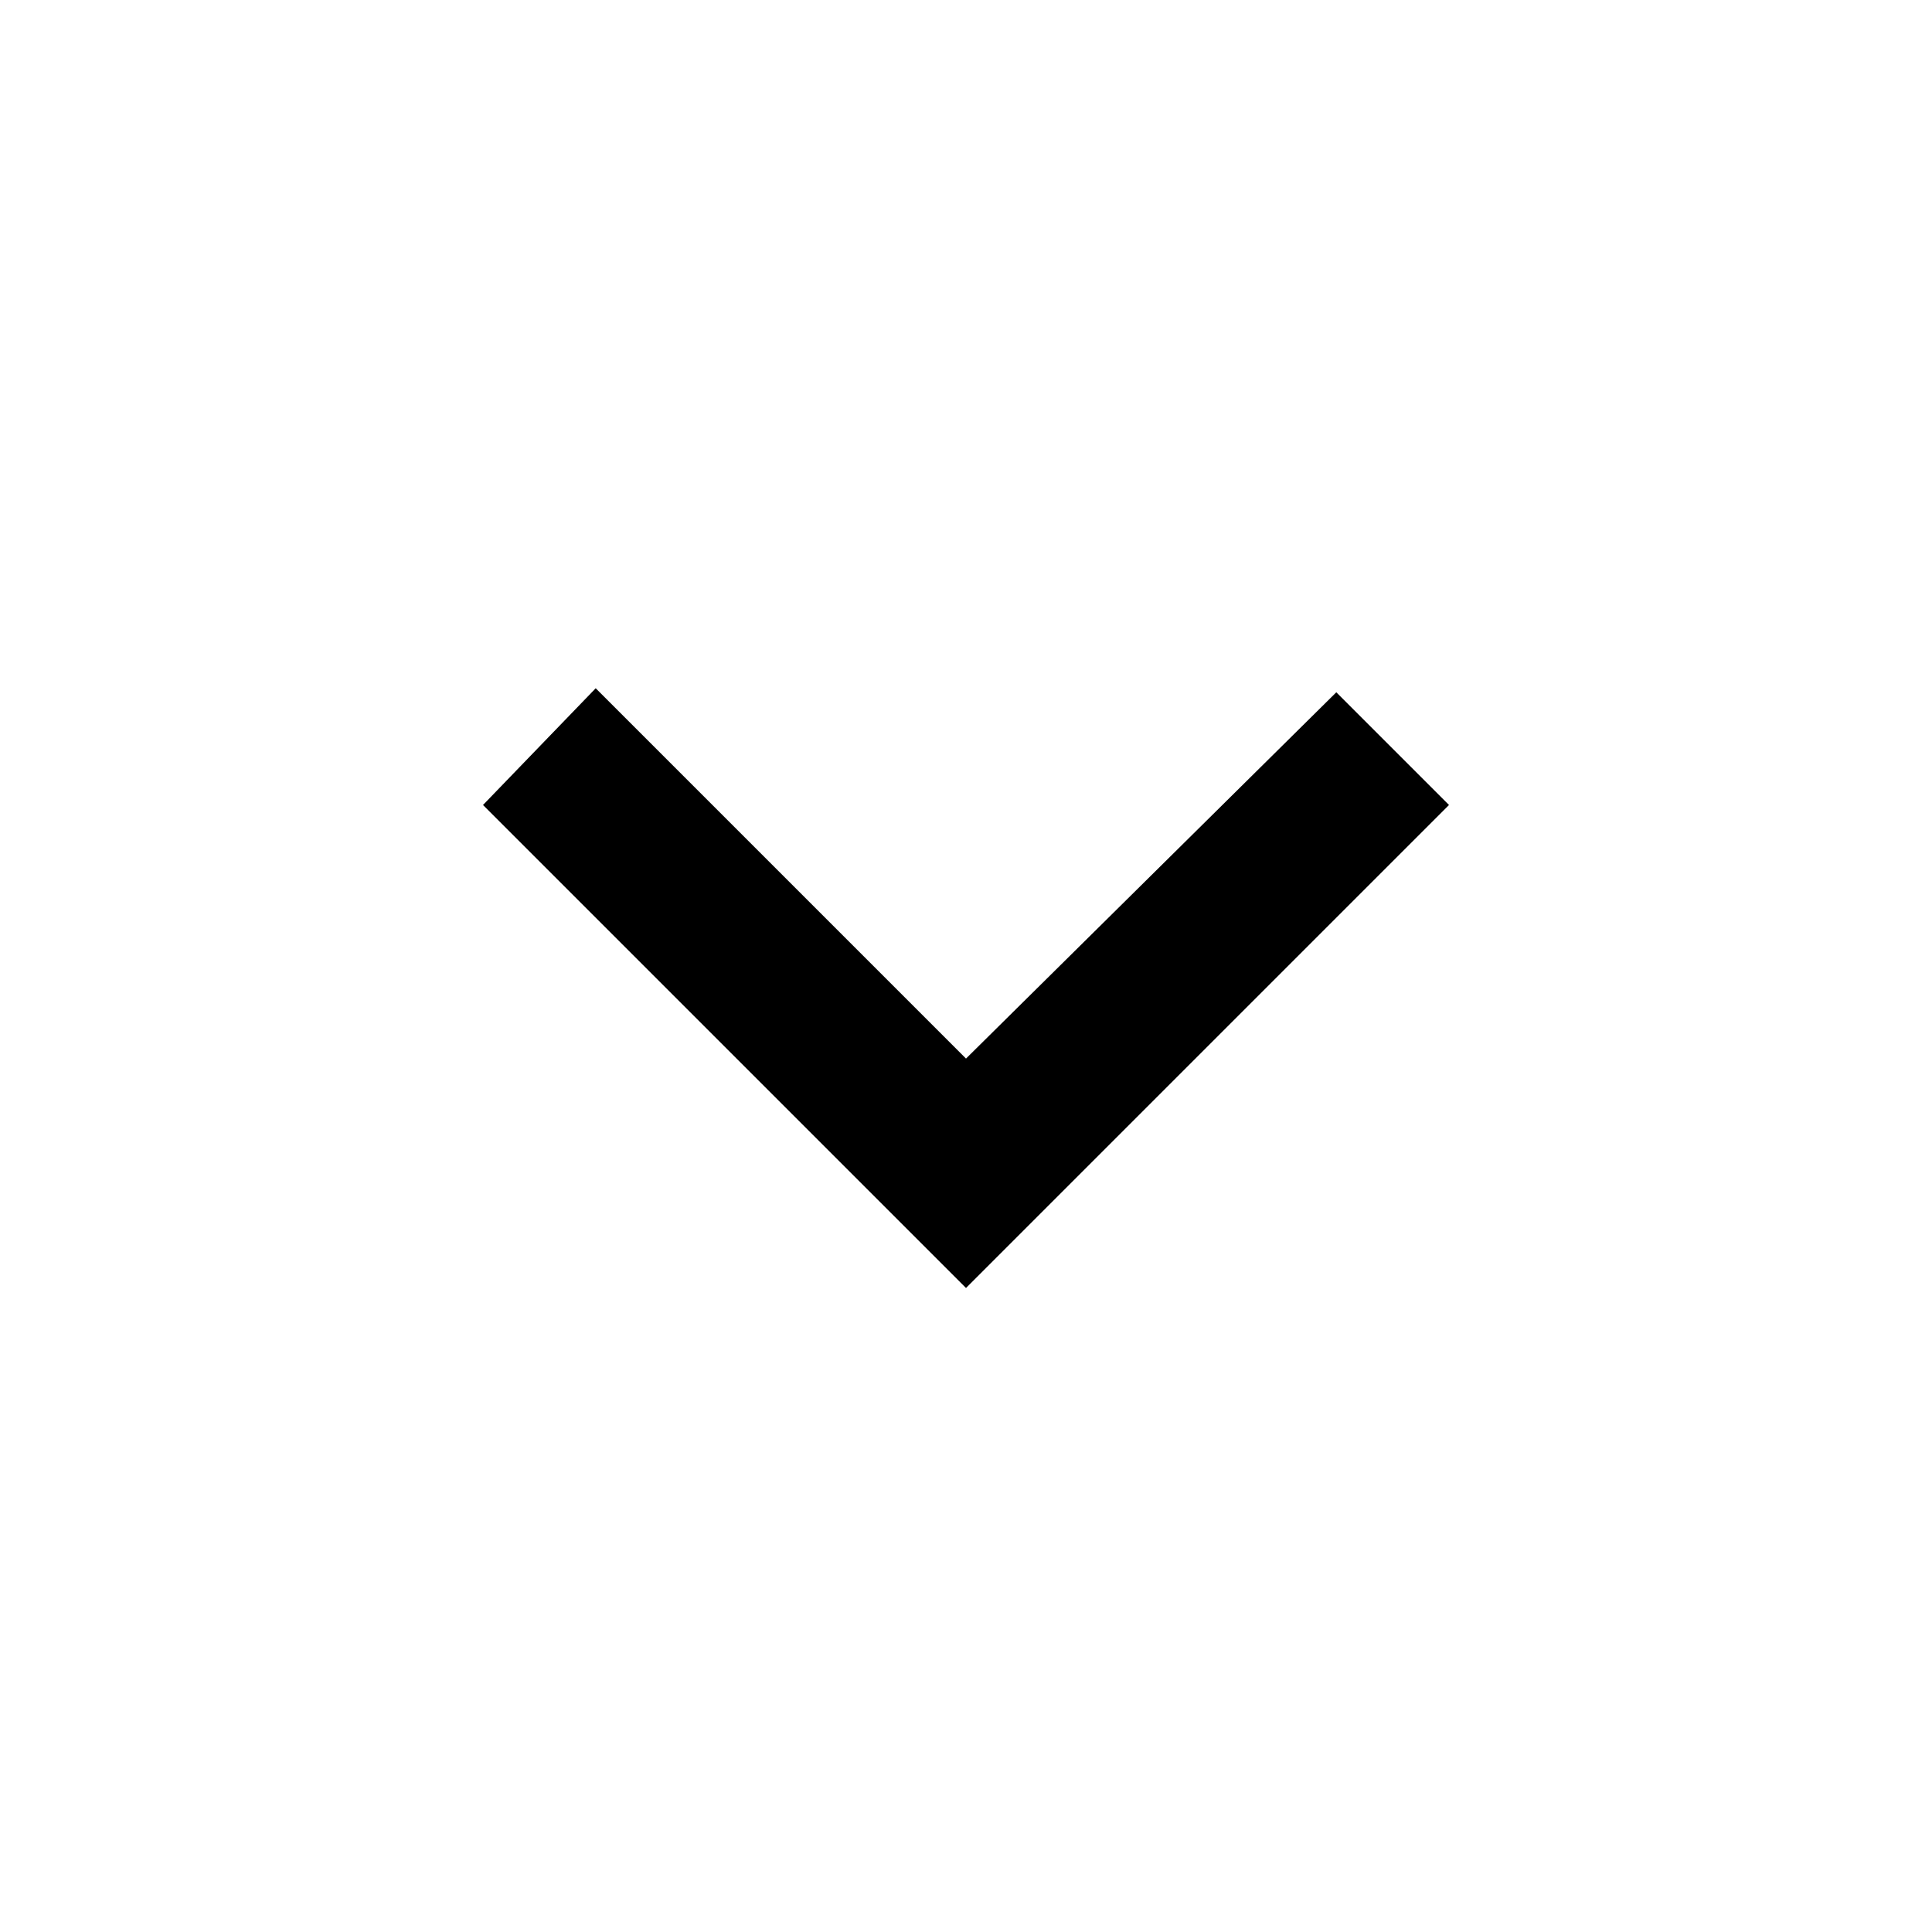
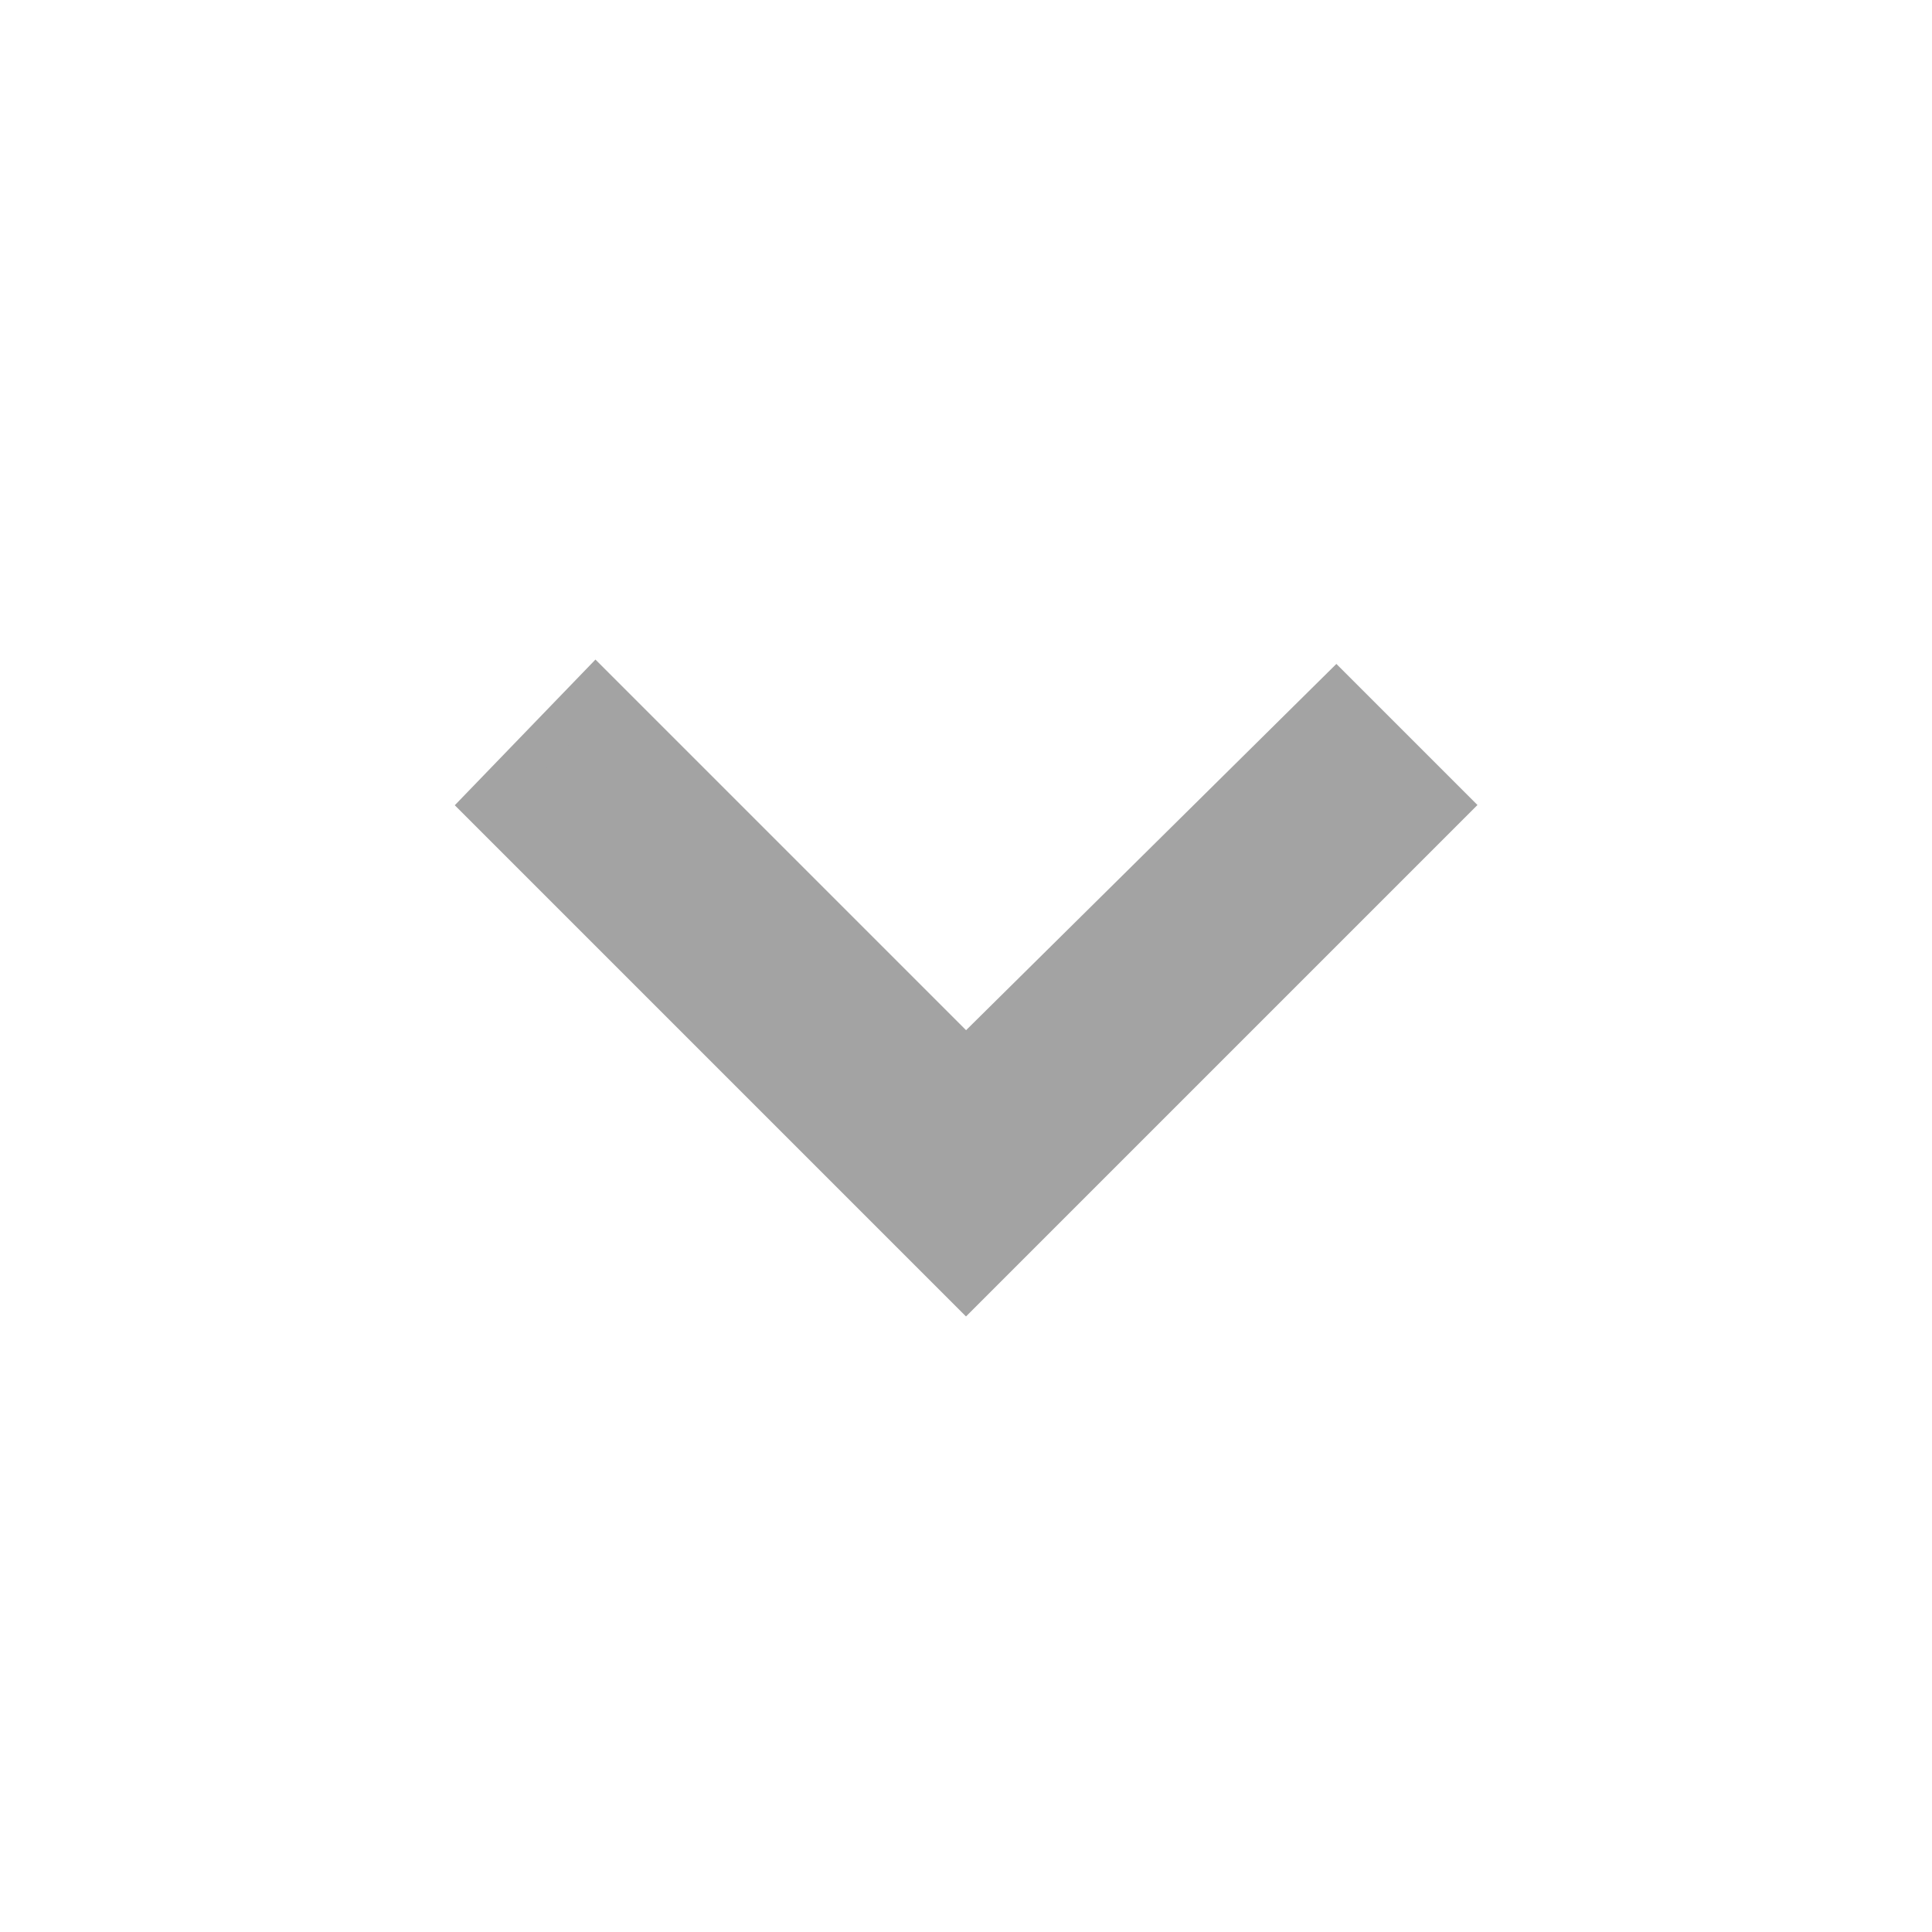
<svg xmlns="http://www.w3.org/2000/svg" version="1.1" id="Layer_1" x="0px" y="0px" viewBox="0 0 48 48" style="enable-background:new 0 0 48 48;" xml:space="preserve">
  <style type="text/css">
- 	.st0{fill:none;}
+ 	.st0{fill:#A3A3A3;stroke:#A3A3A3;stroke-miterlimit:10;}
+ 	.st1{fill:none;}
</style>
-   <path d="M33.2,17.2L24,26.3l-9.2-9.2L12,20l12,12l12-12L33.2,17.2z" />
-   <path class="st0" d="M0,0h48v48H0V0z" />
+   <path class="st0" d="M33.2,17.2L24,26.3l-9.2-9.2L12,20l12,12l12-12L33.2,17.2z" />
+   <path class="st1" d="M0,0h48v48H0V0z" />
</svg>
